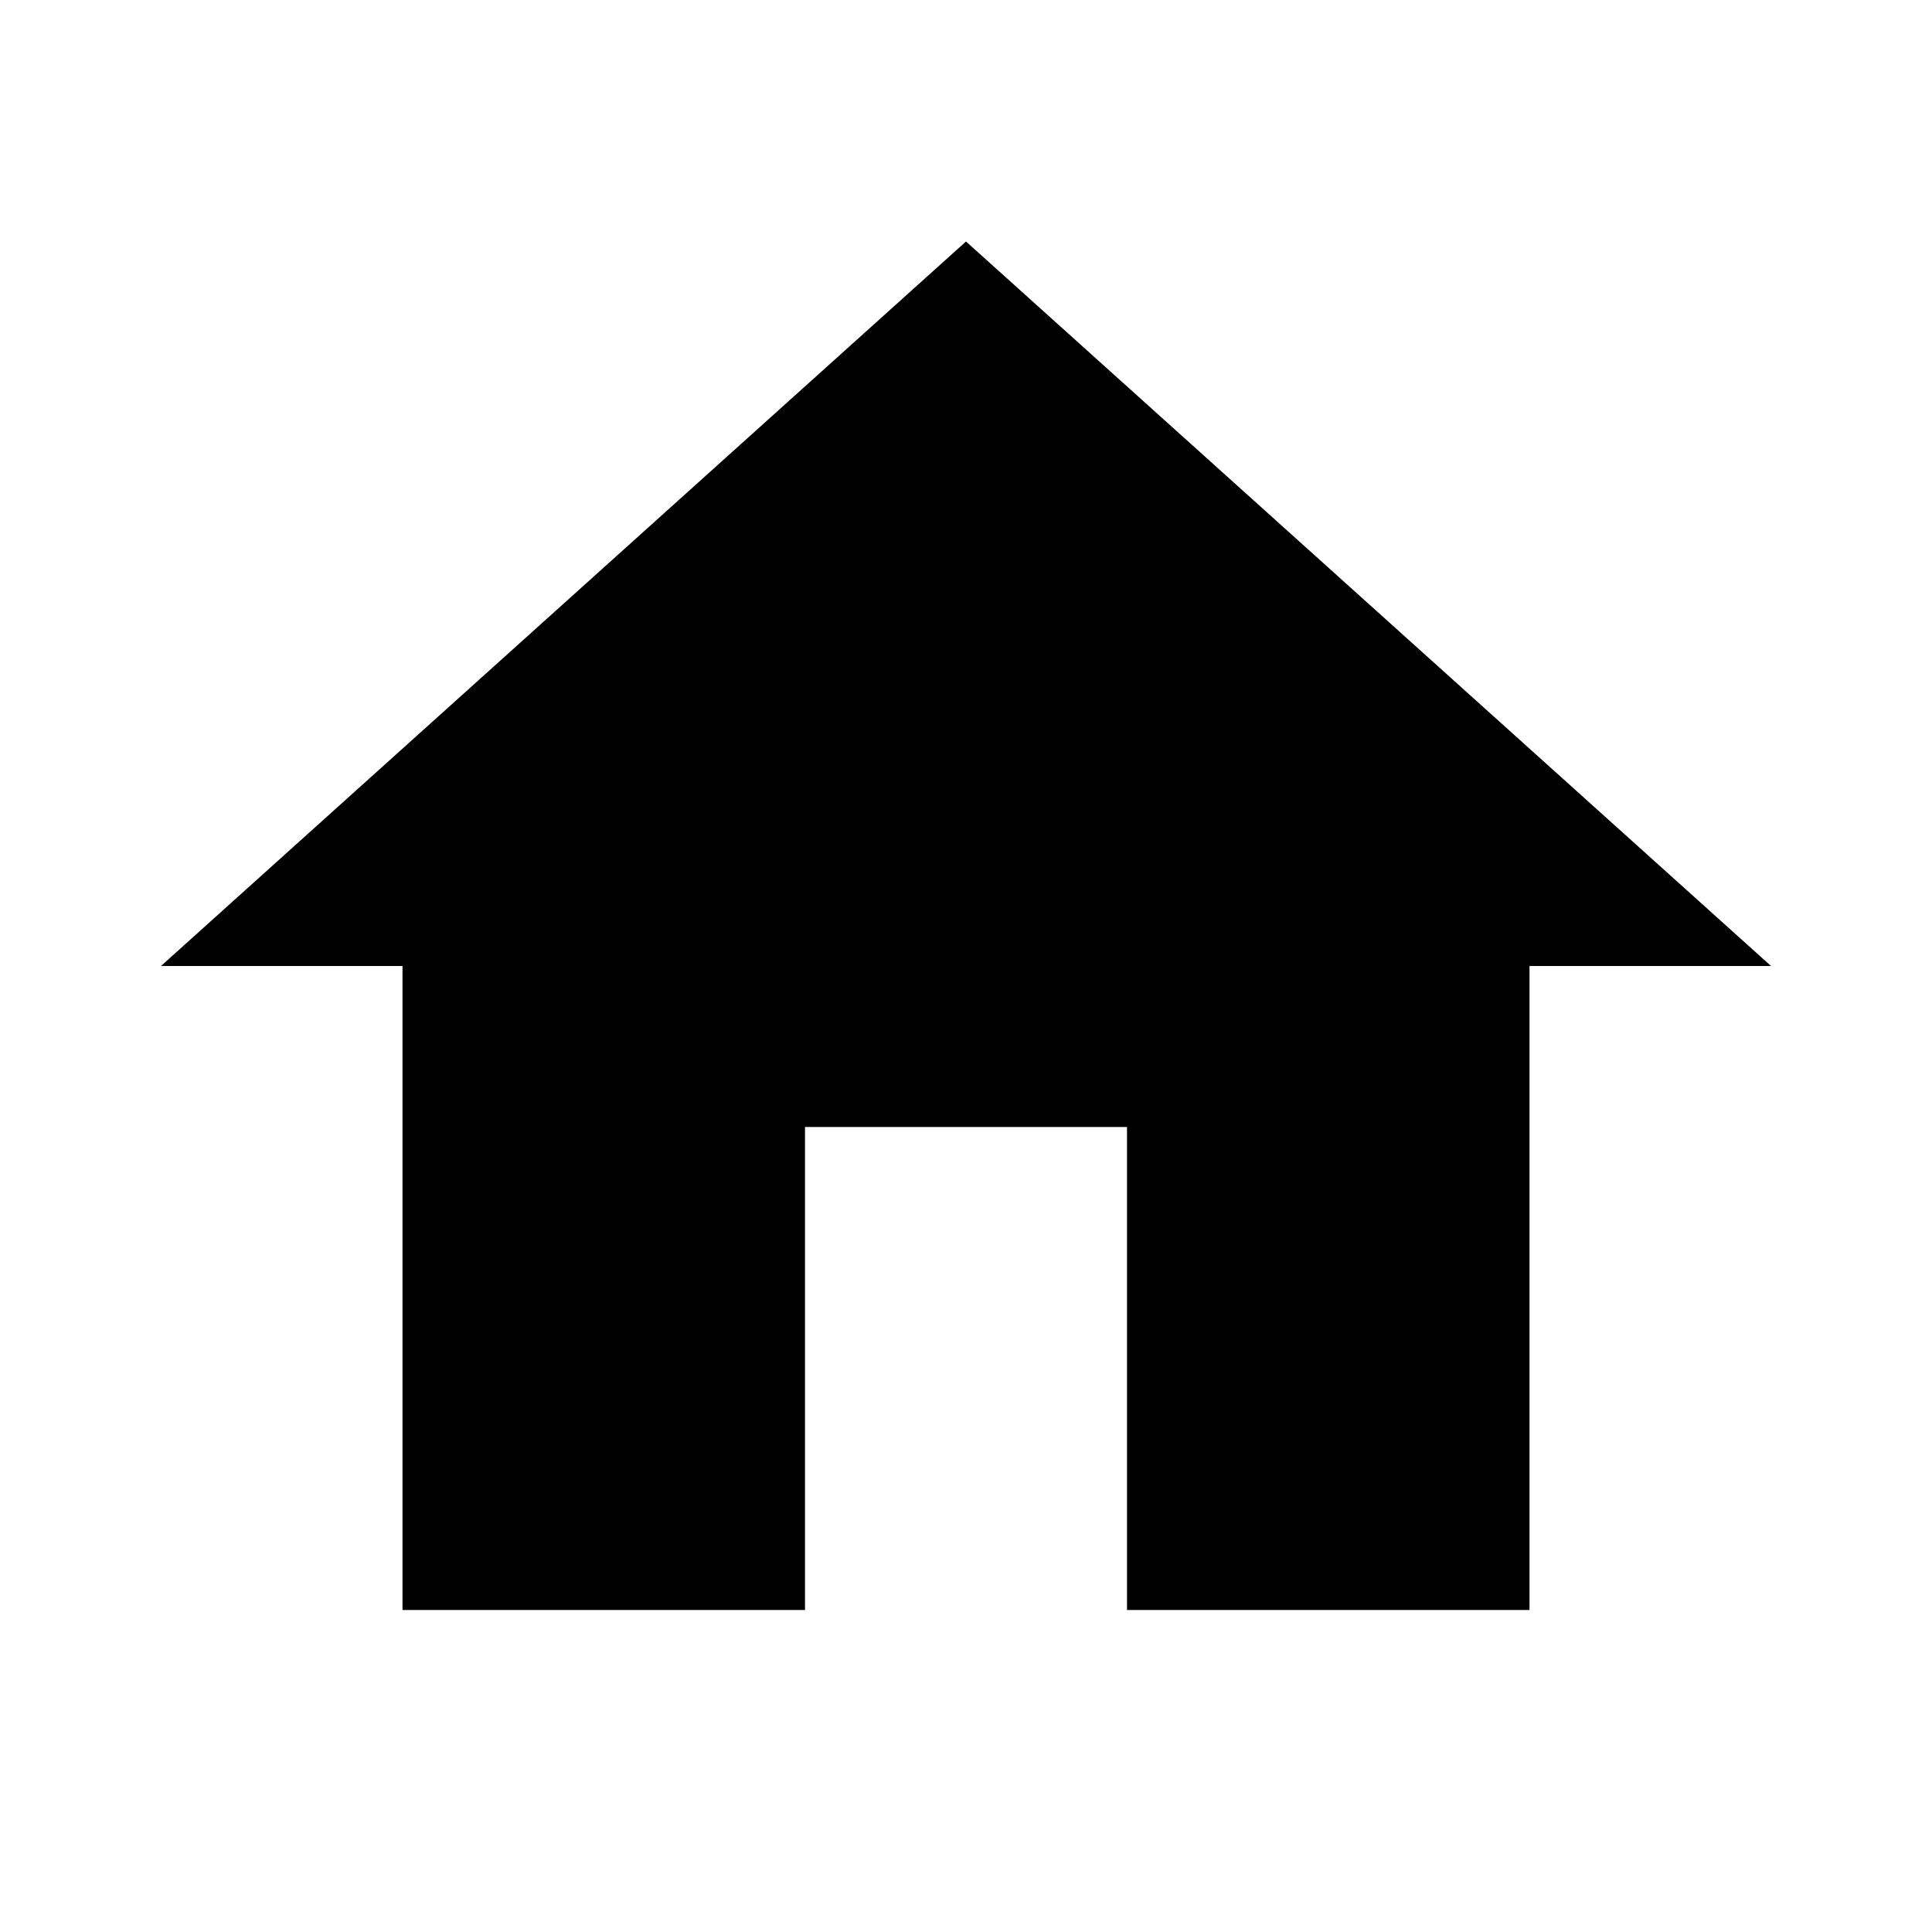
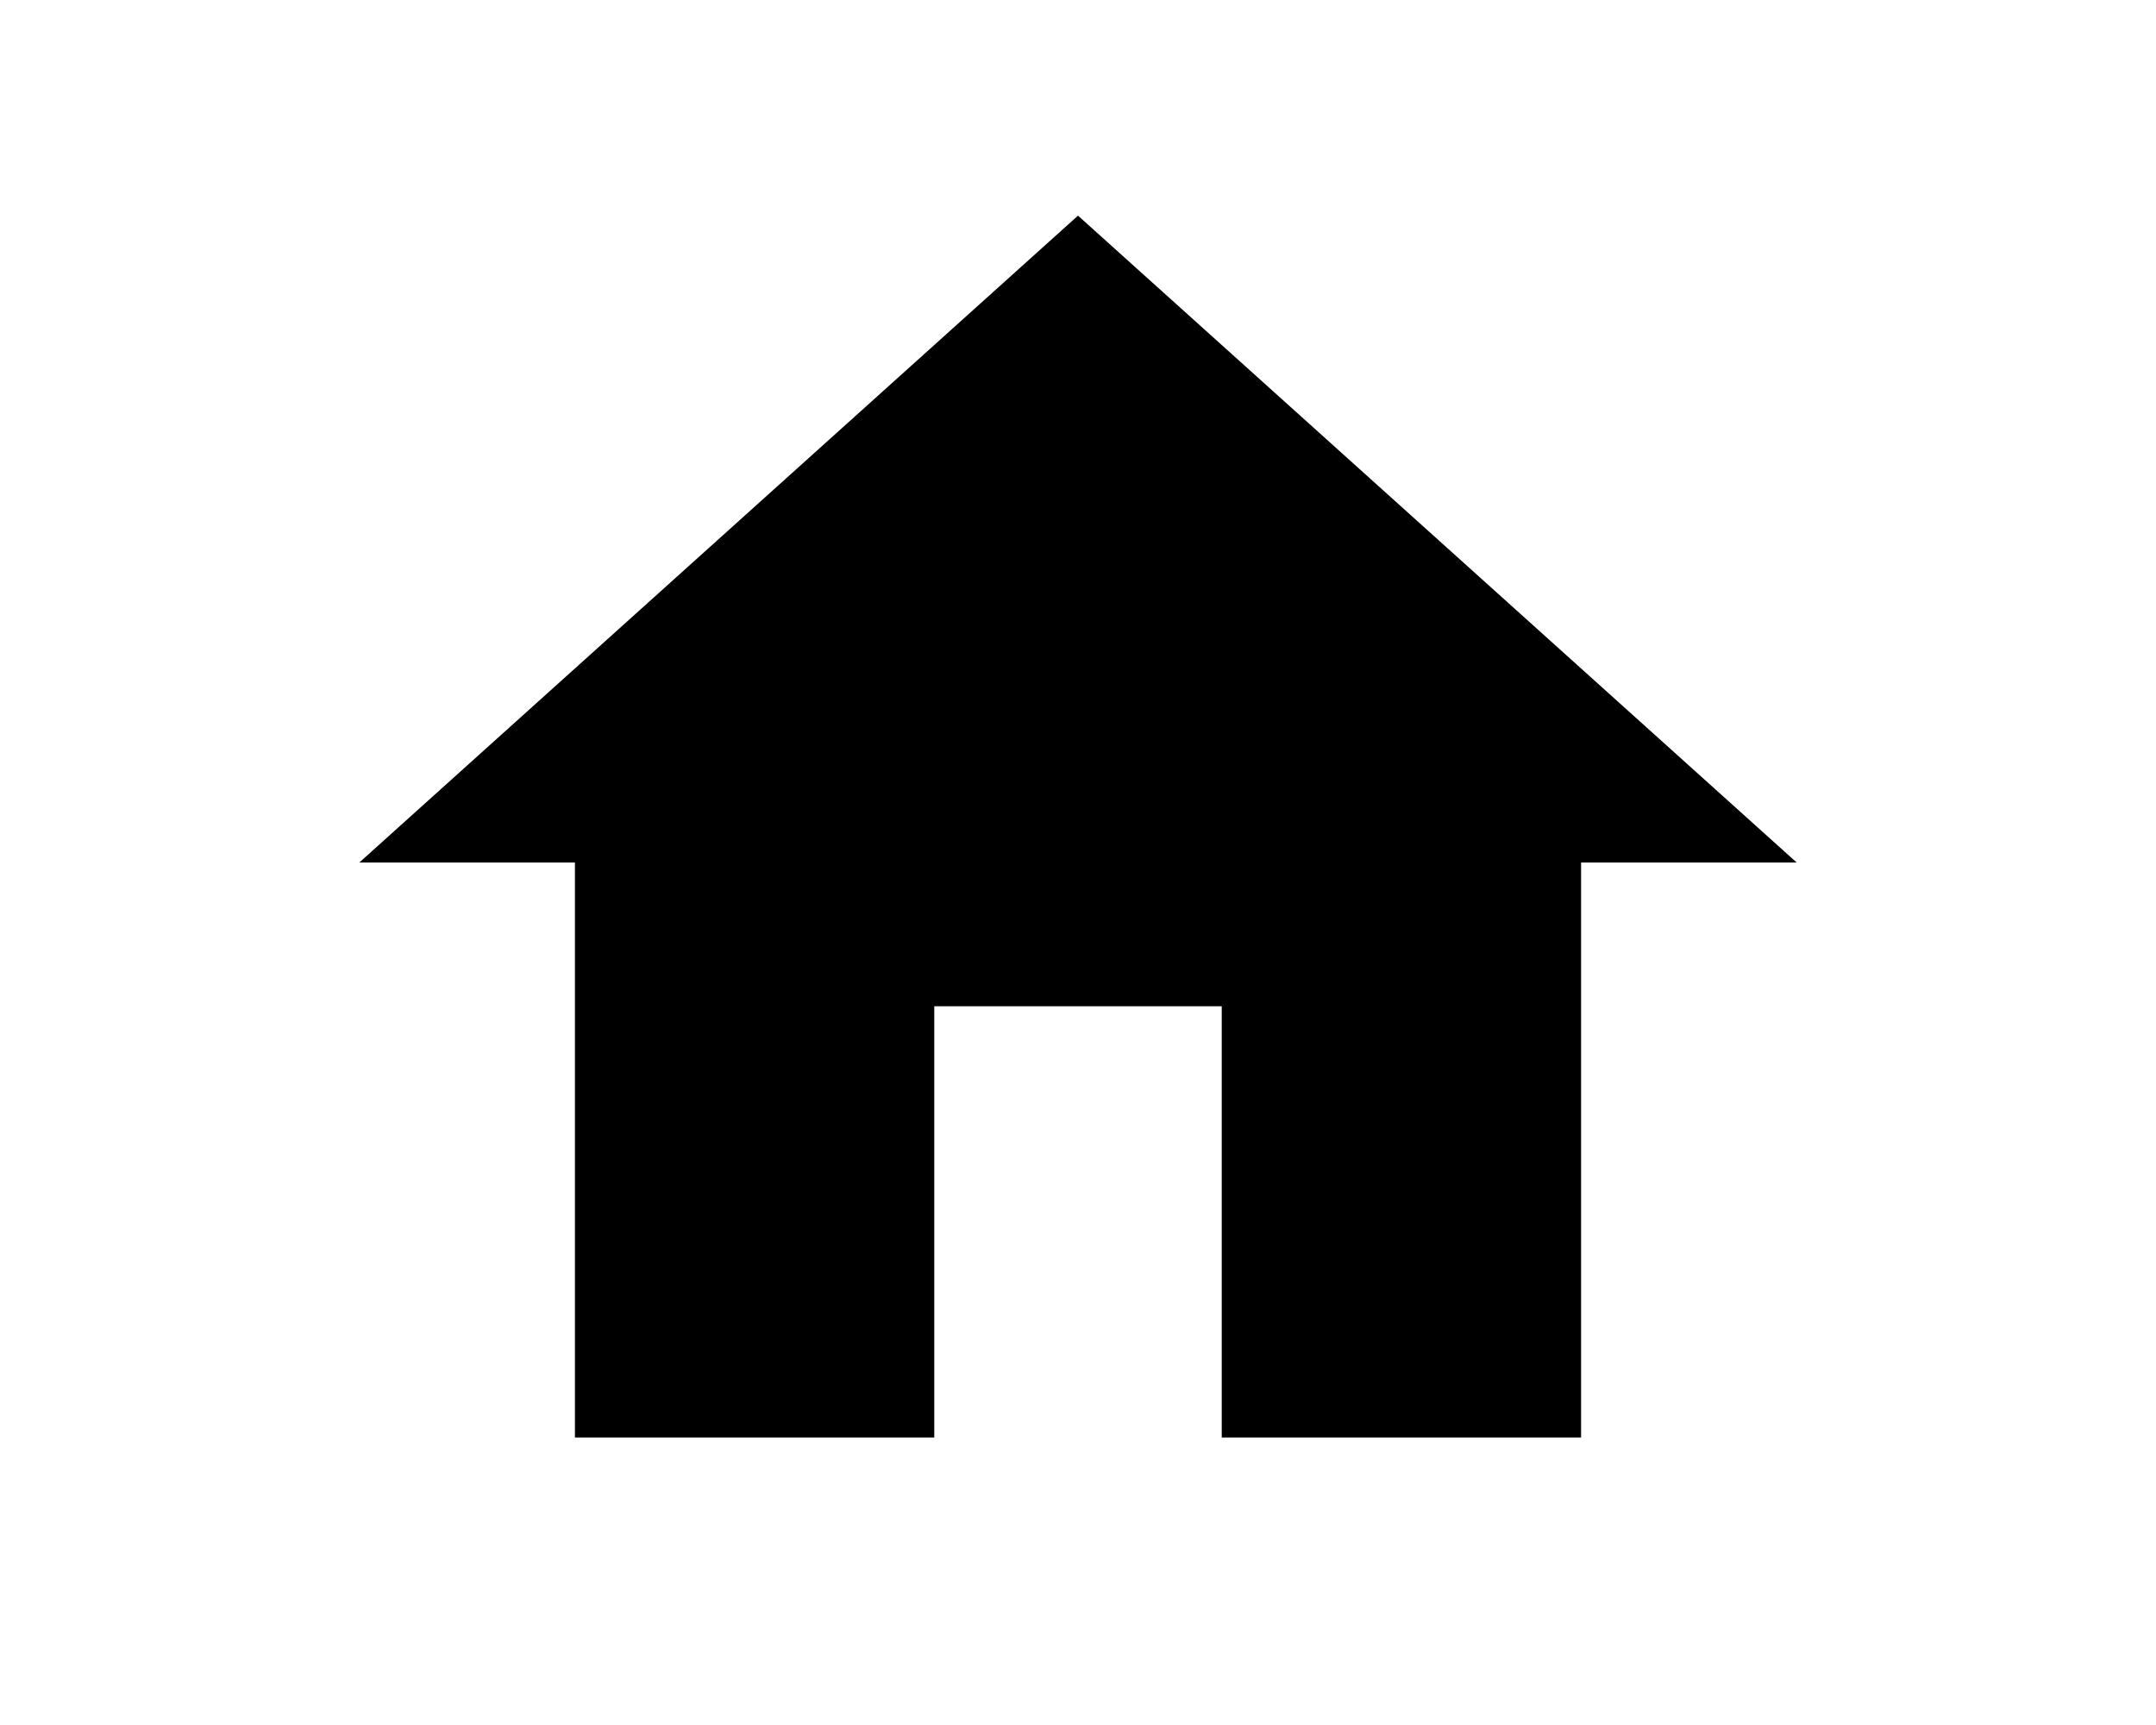
- <svg xmlns="http://www.w3.org/2000/svg" viewBox="0 0 24 24" fill="black" width="18px" height="18px">
+ <svg xmlns="http://www.w3.org/2000/svg" viewBox="0 0 24 24" fill="black" width="30px" height="24px">
  <path d="M0 0h24v24H0z" fill="none" />
  <path d="M10 20v-6h4v6h5v-8h3L12 3 2 12h3v8z" />
</svg>
